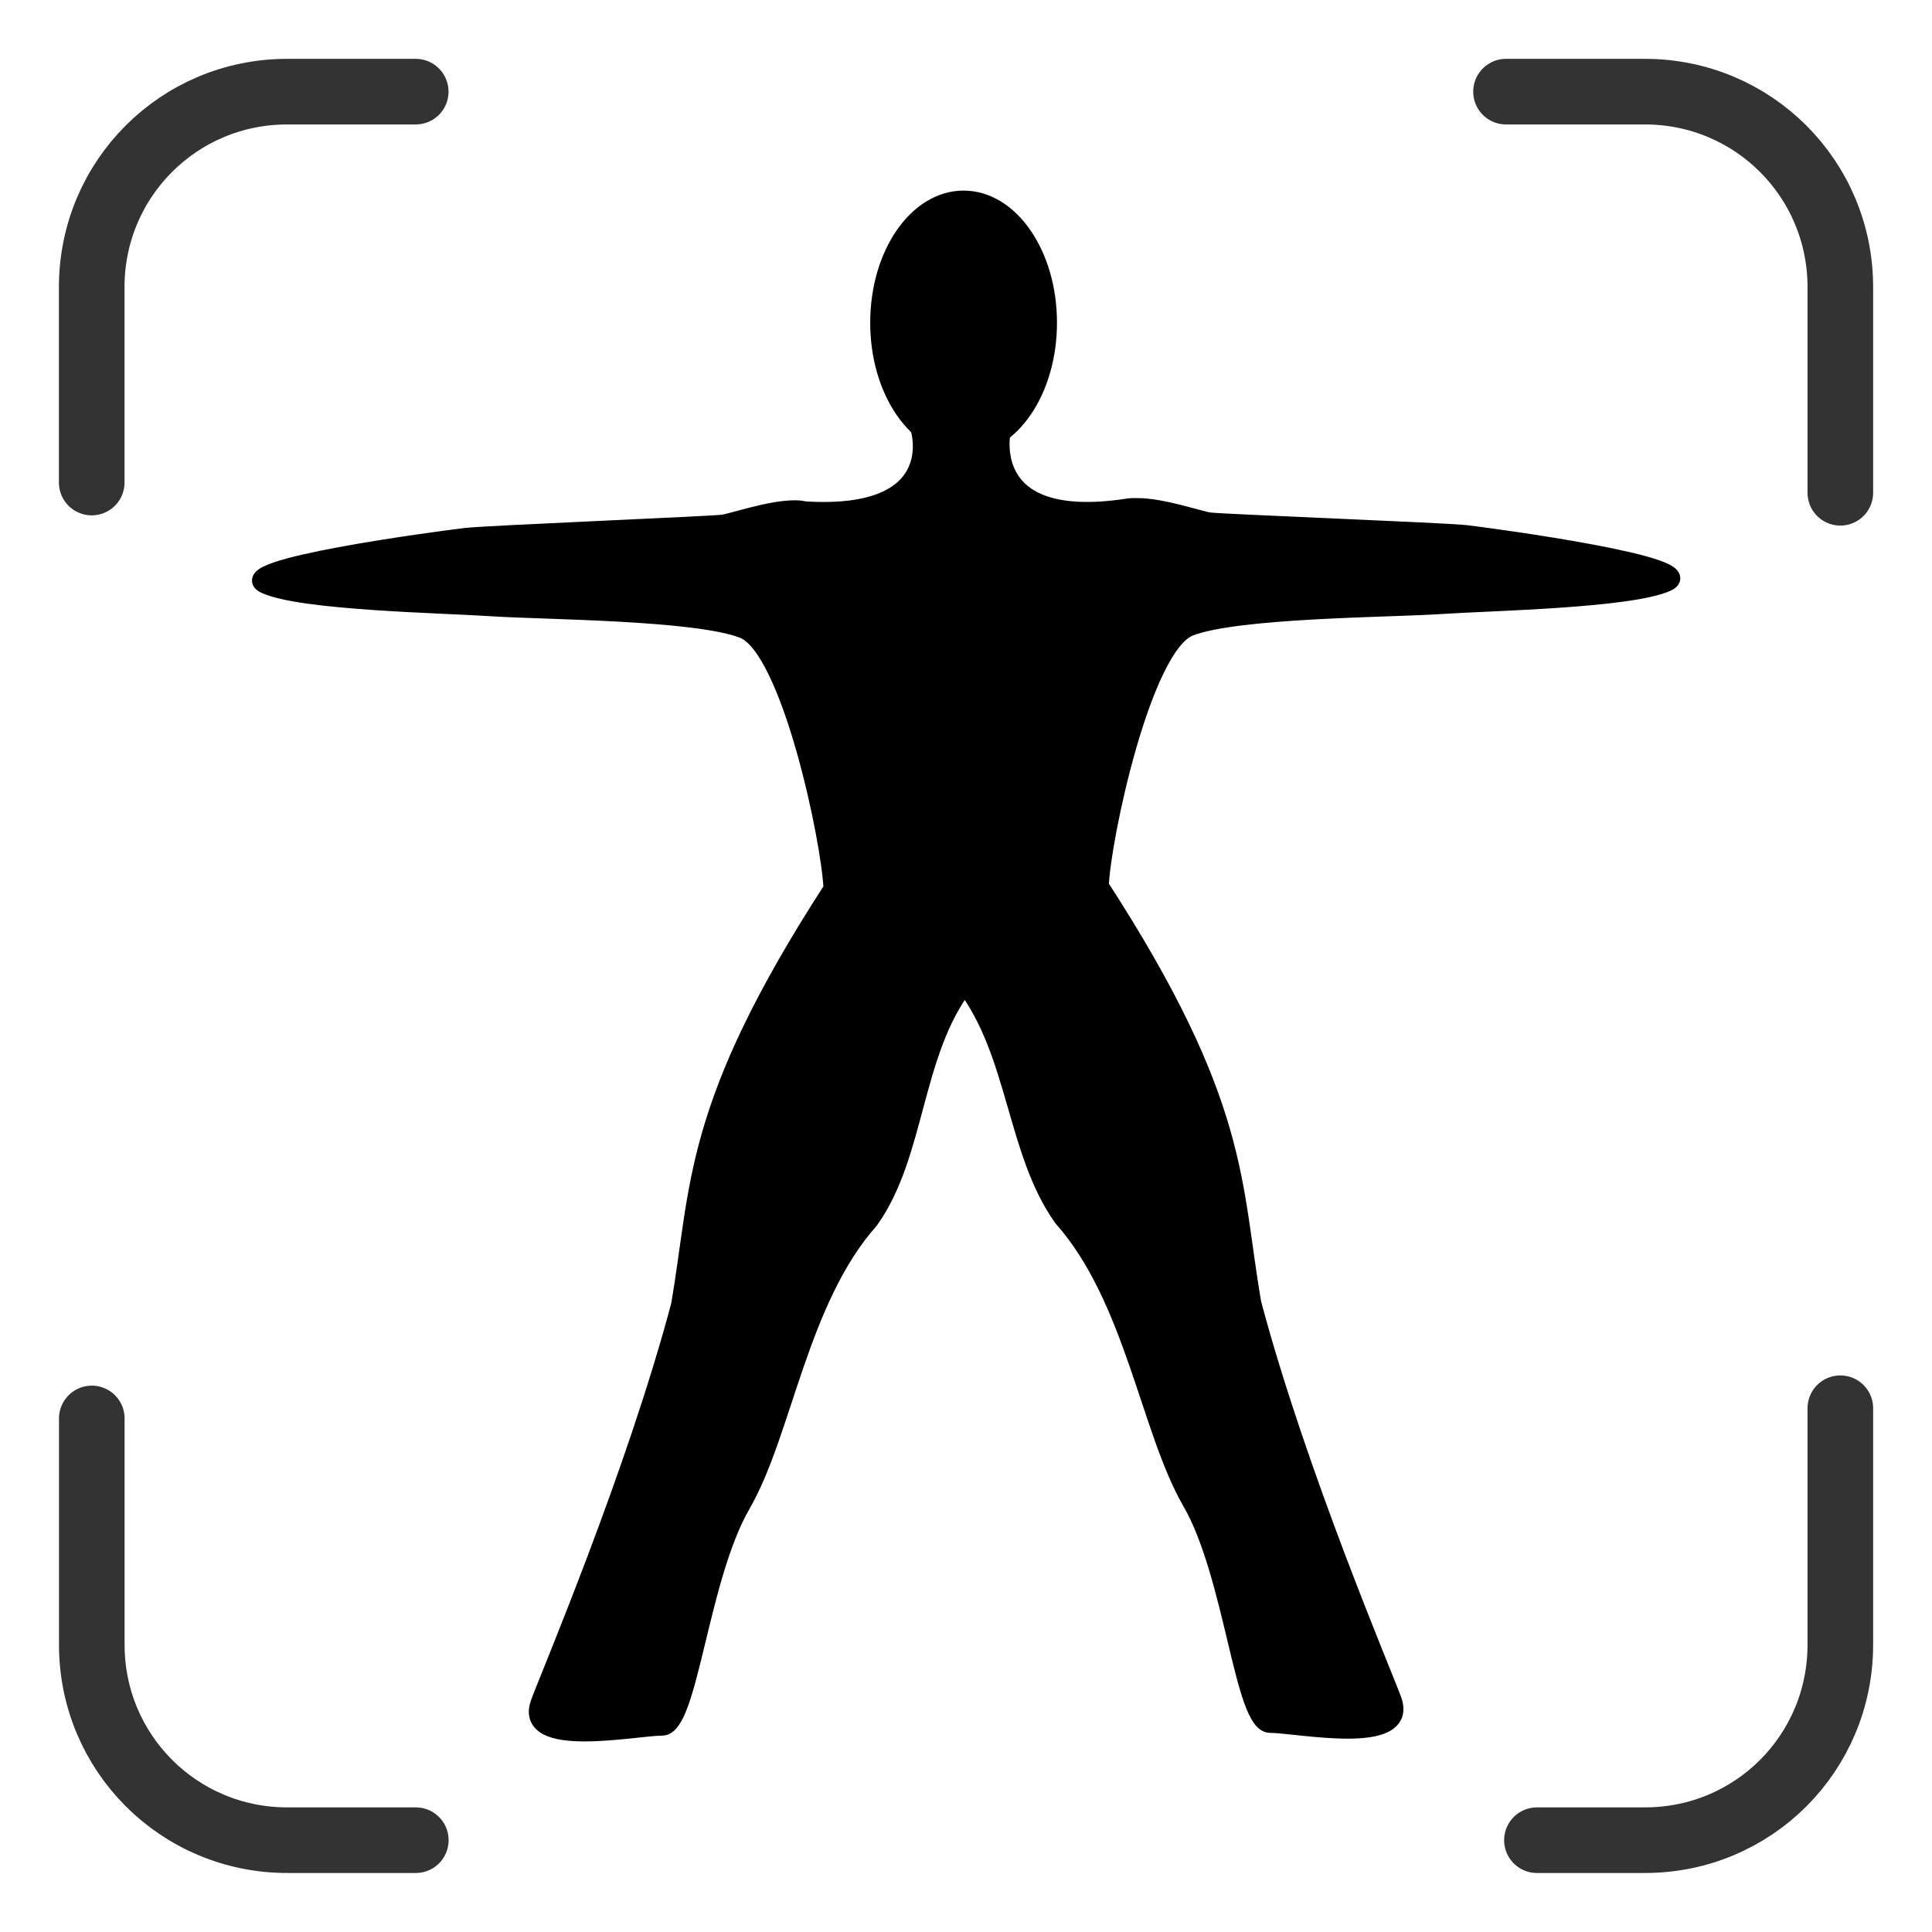
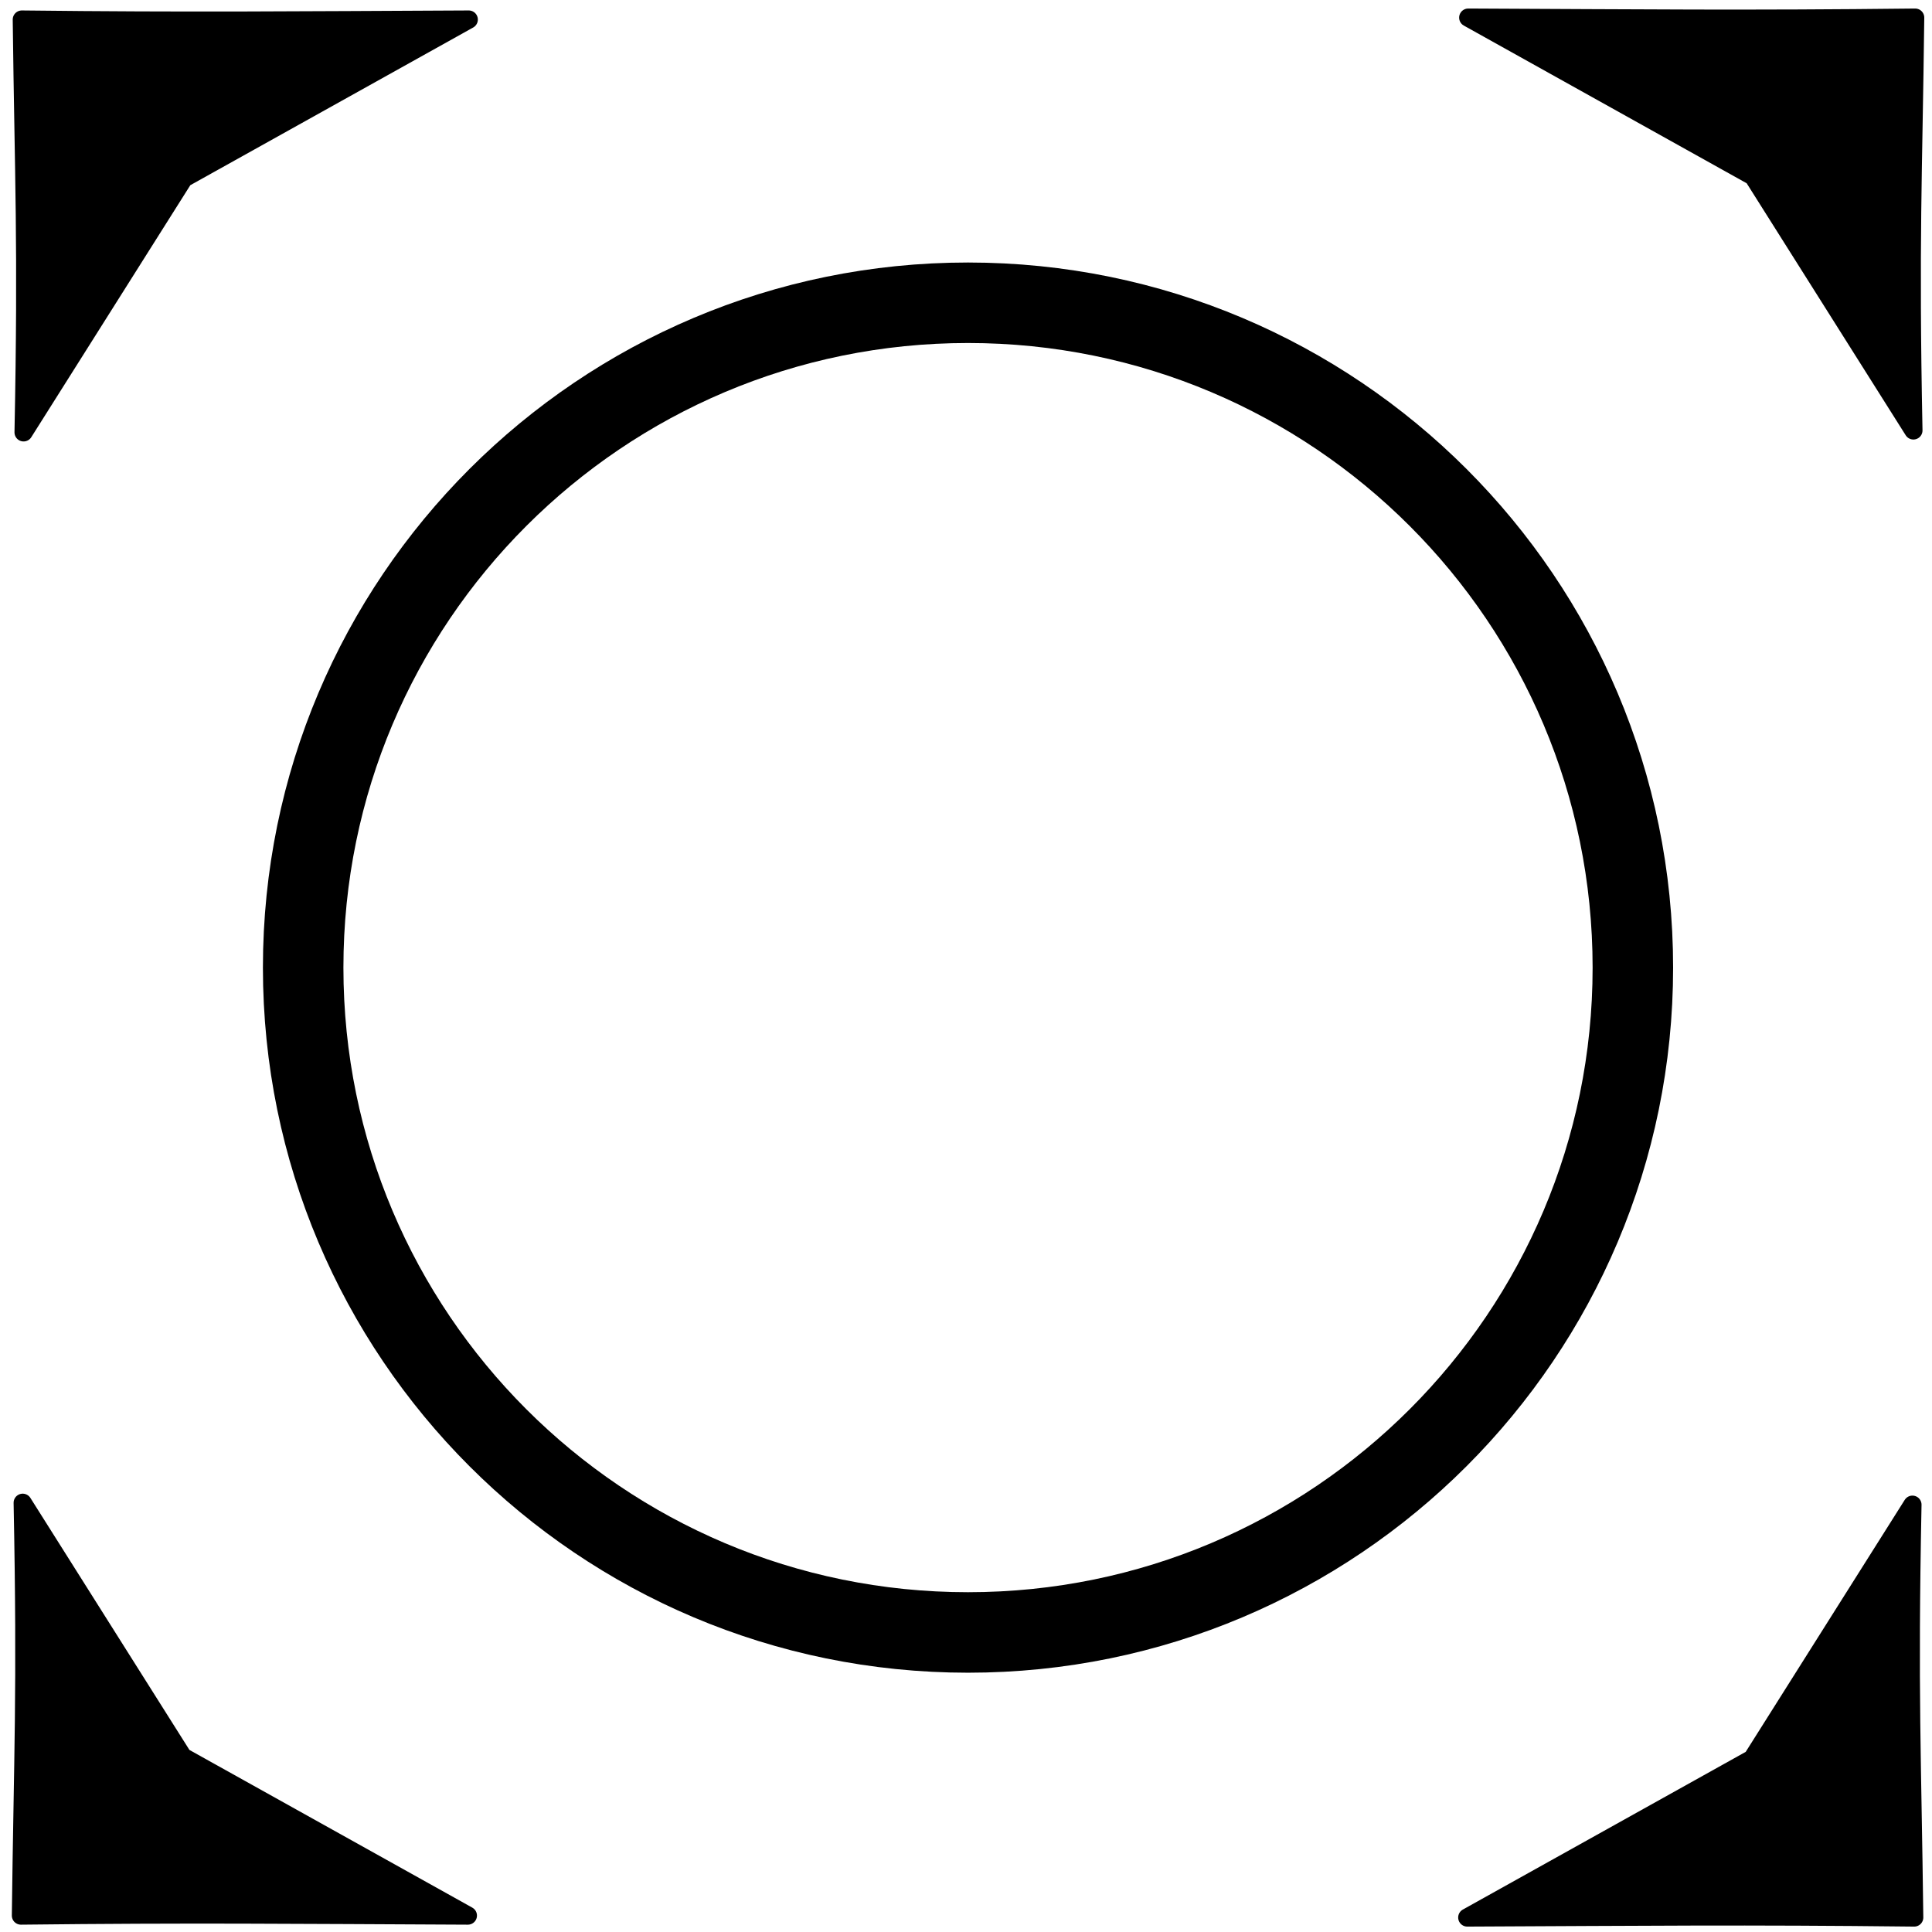
<svg xmlns="http://www.w3.org/2000/svg" width="24" height="24" id="svg4744" version="1.1">
  <defs id="defs4746">
    <linearGradient id="linearGradient4964">
      <stop style="stop-color:#ffffff;stop-opacity:1;" offset="0" id="stop4966" />
      <stop style="stop-color:#000000;stop-opacity:1;" offset="1" id="stop4968" />
    </linearGradient>
  </defs>
  <g id="layer1" transform="translate(0,-1028.362)">
-     <g transform="translate(-339.0537,671.7625)" id="g5193">
-       <g transform="matrix(0.857889,0,0,0.857889,-219.285,191.3755)" id="g4338">
-         <path id="path4592" d="m 664.142,198.805 c 0,0 0.406,1.301 -1.654,1.177 -0.043,-0.009 -0.092,-0.016 -0.144,-0.016 -0.361,-0.002 -0.899,0.187 -1.048,0.208 -0.171,0.024 -3.429,0.157 -3.722,0.192 -0.44,0.053 -3.441,0.453 -2.905,0.696 0.536,0.244 2.559,0.279 3.289,0.328 0.731,0.049 2.952,0.052 3.634,0.32 0.682,0.268 1.264,3.072 1.289,3.754 -2.053,3.17 -1.908,4.299 -2.209,6.035 -0.66,2.48 -1.911,5.414 -2.033,5.755 -0.244,0.682 1.387,0.344 1.777,0.344 0.39,0 0.54,-2.158 1.153,-3.217 0.608,-1.051 0.824,-2.957 1.857,-4.122 0.681,-0.955 0.616,-2.418 1.372,-3.407 0.756,0.99 0.732,2.42 1.413,3.375 1.033,1.164 1.257,3.063 1.865,4.114 0.613,1.06 0.755,3.217 1.145,3.217 0.39,0 2.02,0.338 1.777,-0.344 -0.122,-0.341 -1.373,-3.266 -2.033,-5.747 -0.301,-1.735 -0.156,-2.873 -2.209,-6.043 0.024,-0.682 0.614,-3.478 1.297,-3.746 0.682,-0.268 2.895,-0.271 3.626,-0.32 0.731,-0.049 2.754,-0.085 3.289,-0.328 0.536,-0.244 -2.465,-0.651 -2.905,-0.704 -0.292,-0.035 -3.551,-0.16 -3.722,-0.184 -0.149,-0.021 -0.687,-0.21 -1.048,-0.208 -0.052,2.4e-4 -0.101,-0.001 -0.144,0.008 -2.163,0.329 -1.808,-1.138 -1.808,-1.138" style="fill:#000000;stroke:#000000;stroke-width:0.256px;stroke-linecap:butt;stroke-linejoin:miter;stroke-opacity:1" />
-         <path transform="matrix(0.256116,0,0,0.256116,547.9235,158.0938)" d="m 461.121,152.948 c 0,3.887 -2.172,7.039 -4.851,7.039 -2.679,0 -4.851,-3.151 -4.851,-7.039 0,-3.887 2.172,-7.039 4.851,-7.039 2.679,0 4.851,3.151 4.851,7.039 z" id="path4594" style="fill:#000000;fill-opacity:1;stroke:#000000;stroke-width:0.858;stroke-linecap:round;stroke-linejoin:round;stroke-miterlimit:4;stroke-opacity:1;stroke-dasharray:none;stroke-dashoffset:0" />
-       </g>
-       <path id="rect4550-0" d="m 340.193,362.594 0,-2.428 c 0,-1.345 1.083,-2.428 2.428,-2.428 l 1.597,0 m 13.544,0 1.725,0 c 1.345,0 2.428,1.083 2.428,2.428 l 0,2.555 m 0,11.372 0,2.939 c 0,0.672 -0.271,1.279 -0.709,1.718 -0.439,0.439 -1.046,0.709 -1.718,0.709 l -1.342,0 m -13.927,0 -1.597,0 c -1.345,0 -2.428,-1.083 -2.428,-2.428 l 0,-2.811" style="fill:none;stroke:#333333;stroke-width:0.815;stroke-linecap:round;stroke-linejoin:round;stroke-miterlimit:4;stroke-opacity:1;stroke-dashoffset:0" />
+     <rect ry="3.727" y="1028.842" x="-23.52" height="23.04" width="23.04" id="rect2996-9-2-7-9-4-68-54-7-3-1-0" style="fill:none;stroke:none" transform="scale(-1,1)" />
+     <g id="g6866" style="fill:#000000;stroke:#000000">
+       <path id="path5941-8" d="m 23.779,1052.182 c -0.024,-1.982 -0.069,-2.765 -0.022,-5.128 l -1.991,3.155 -3.539,1.973 c 2.213,-0.01 3.437,-0.024 5.552,0 z" style="fill:#000000;fill-opacity:1;stroke:#000000;stroke-width:0.226;stroke-linejoin:round;stroke-miterlimit:4;stroke-opacity:1" />
+       <path id="path5941-8-71" d="m 0.26,1052.158 c 0.024,-1.982 0.069,-2.765 0.022,-5.128 l 1.991,3.155 3.539,1.973 c -2.213,-0.01 -3.437,-0.024 -5.552,0 z" style="fill:#000000;fill-opacity:1;stroke:#000000;stroke-width:0.226;stroke-linejoin:round;stroke-miterlimit:4;stroke-opacity:1" />
+       <path id="path5941-8-8" d="m 23.791,1028.581 c -0.024,1.982 -0.069,2.765 -0.022,5.128 l -1.991,-3.155 -3.539,-1.973 c 2.213,0.01 3.437,0.024 5.552,0 z" style="fill:#000000;fill-opacity:1;stroke:#000000;stroke-width:0.226;stroke-linejoin:round;stroke-miterlimit:4;stroke-opacity:1" />
+       <path id="path5941-8-71-6" d="m 0.271,1028.605 c 0.024,1.982 0.069,2.765 0.022,5.128 l 1.991,-3.155 3.539,-1.973 c -2.213,0.01 -3.437,0.024 -5.552,0 z" style="fill:#000000;fill-opacity:1;stroke:#000000;stroke-width:0.226;stroke-linejoin:round;stroke-miterlimit:4;stroke-opacity:1" />
    </g>
+     <path style="fill:none;stroke:#000000;stroke-width:1;stroke-linecap:round;stroke-miterlimit:4;stroke-opacity:1;stroke-dasharray:none" id="path6864" d="m 20.089,12.884 a 8.259,8.259 0 1 1 -16.518,0 8.259,8.259 0 1 1 16.518,0 z" transform="translate(0.1950043,1027.498)" />
  </g>
</svg>
